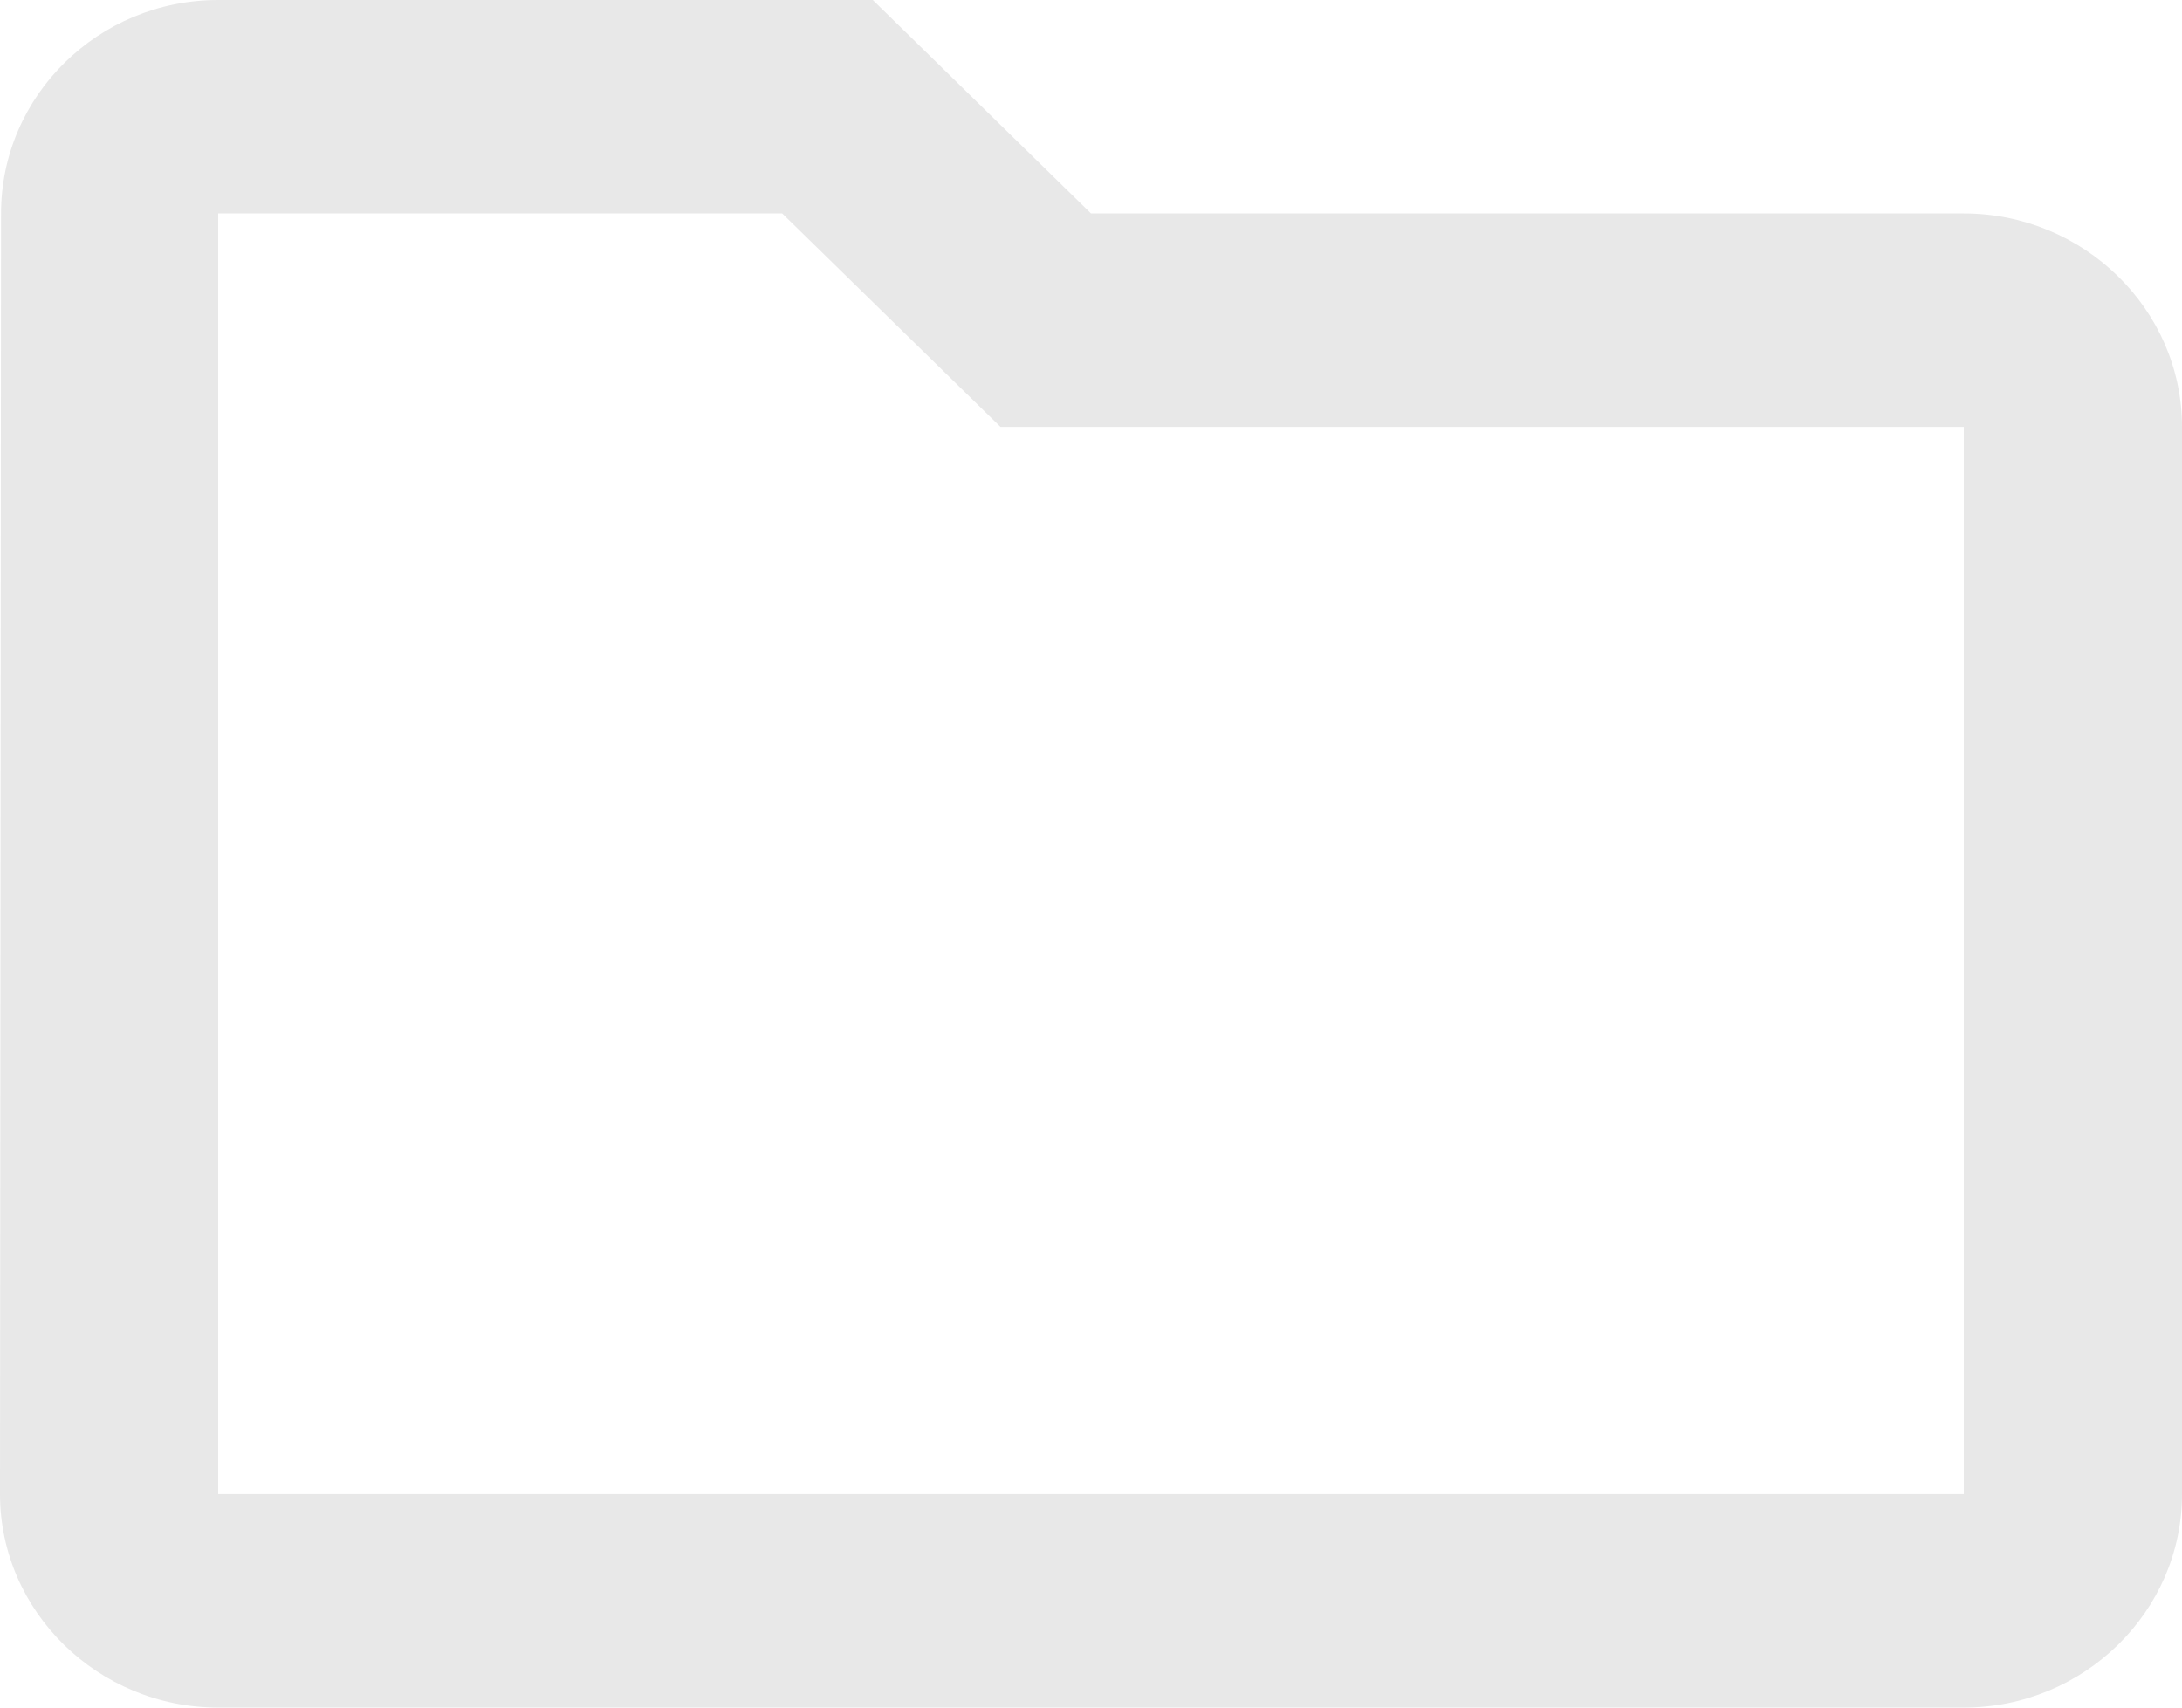
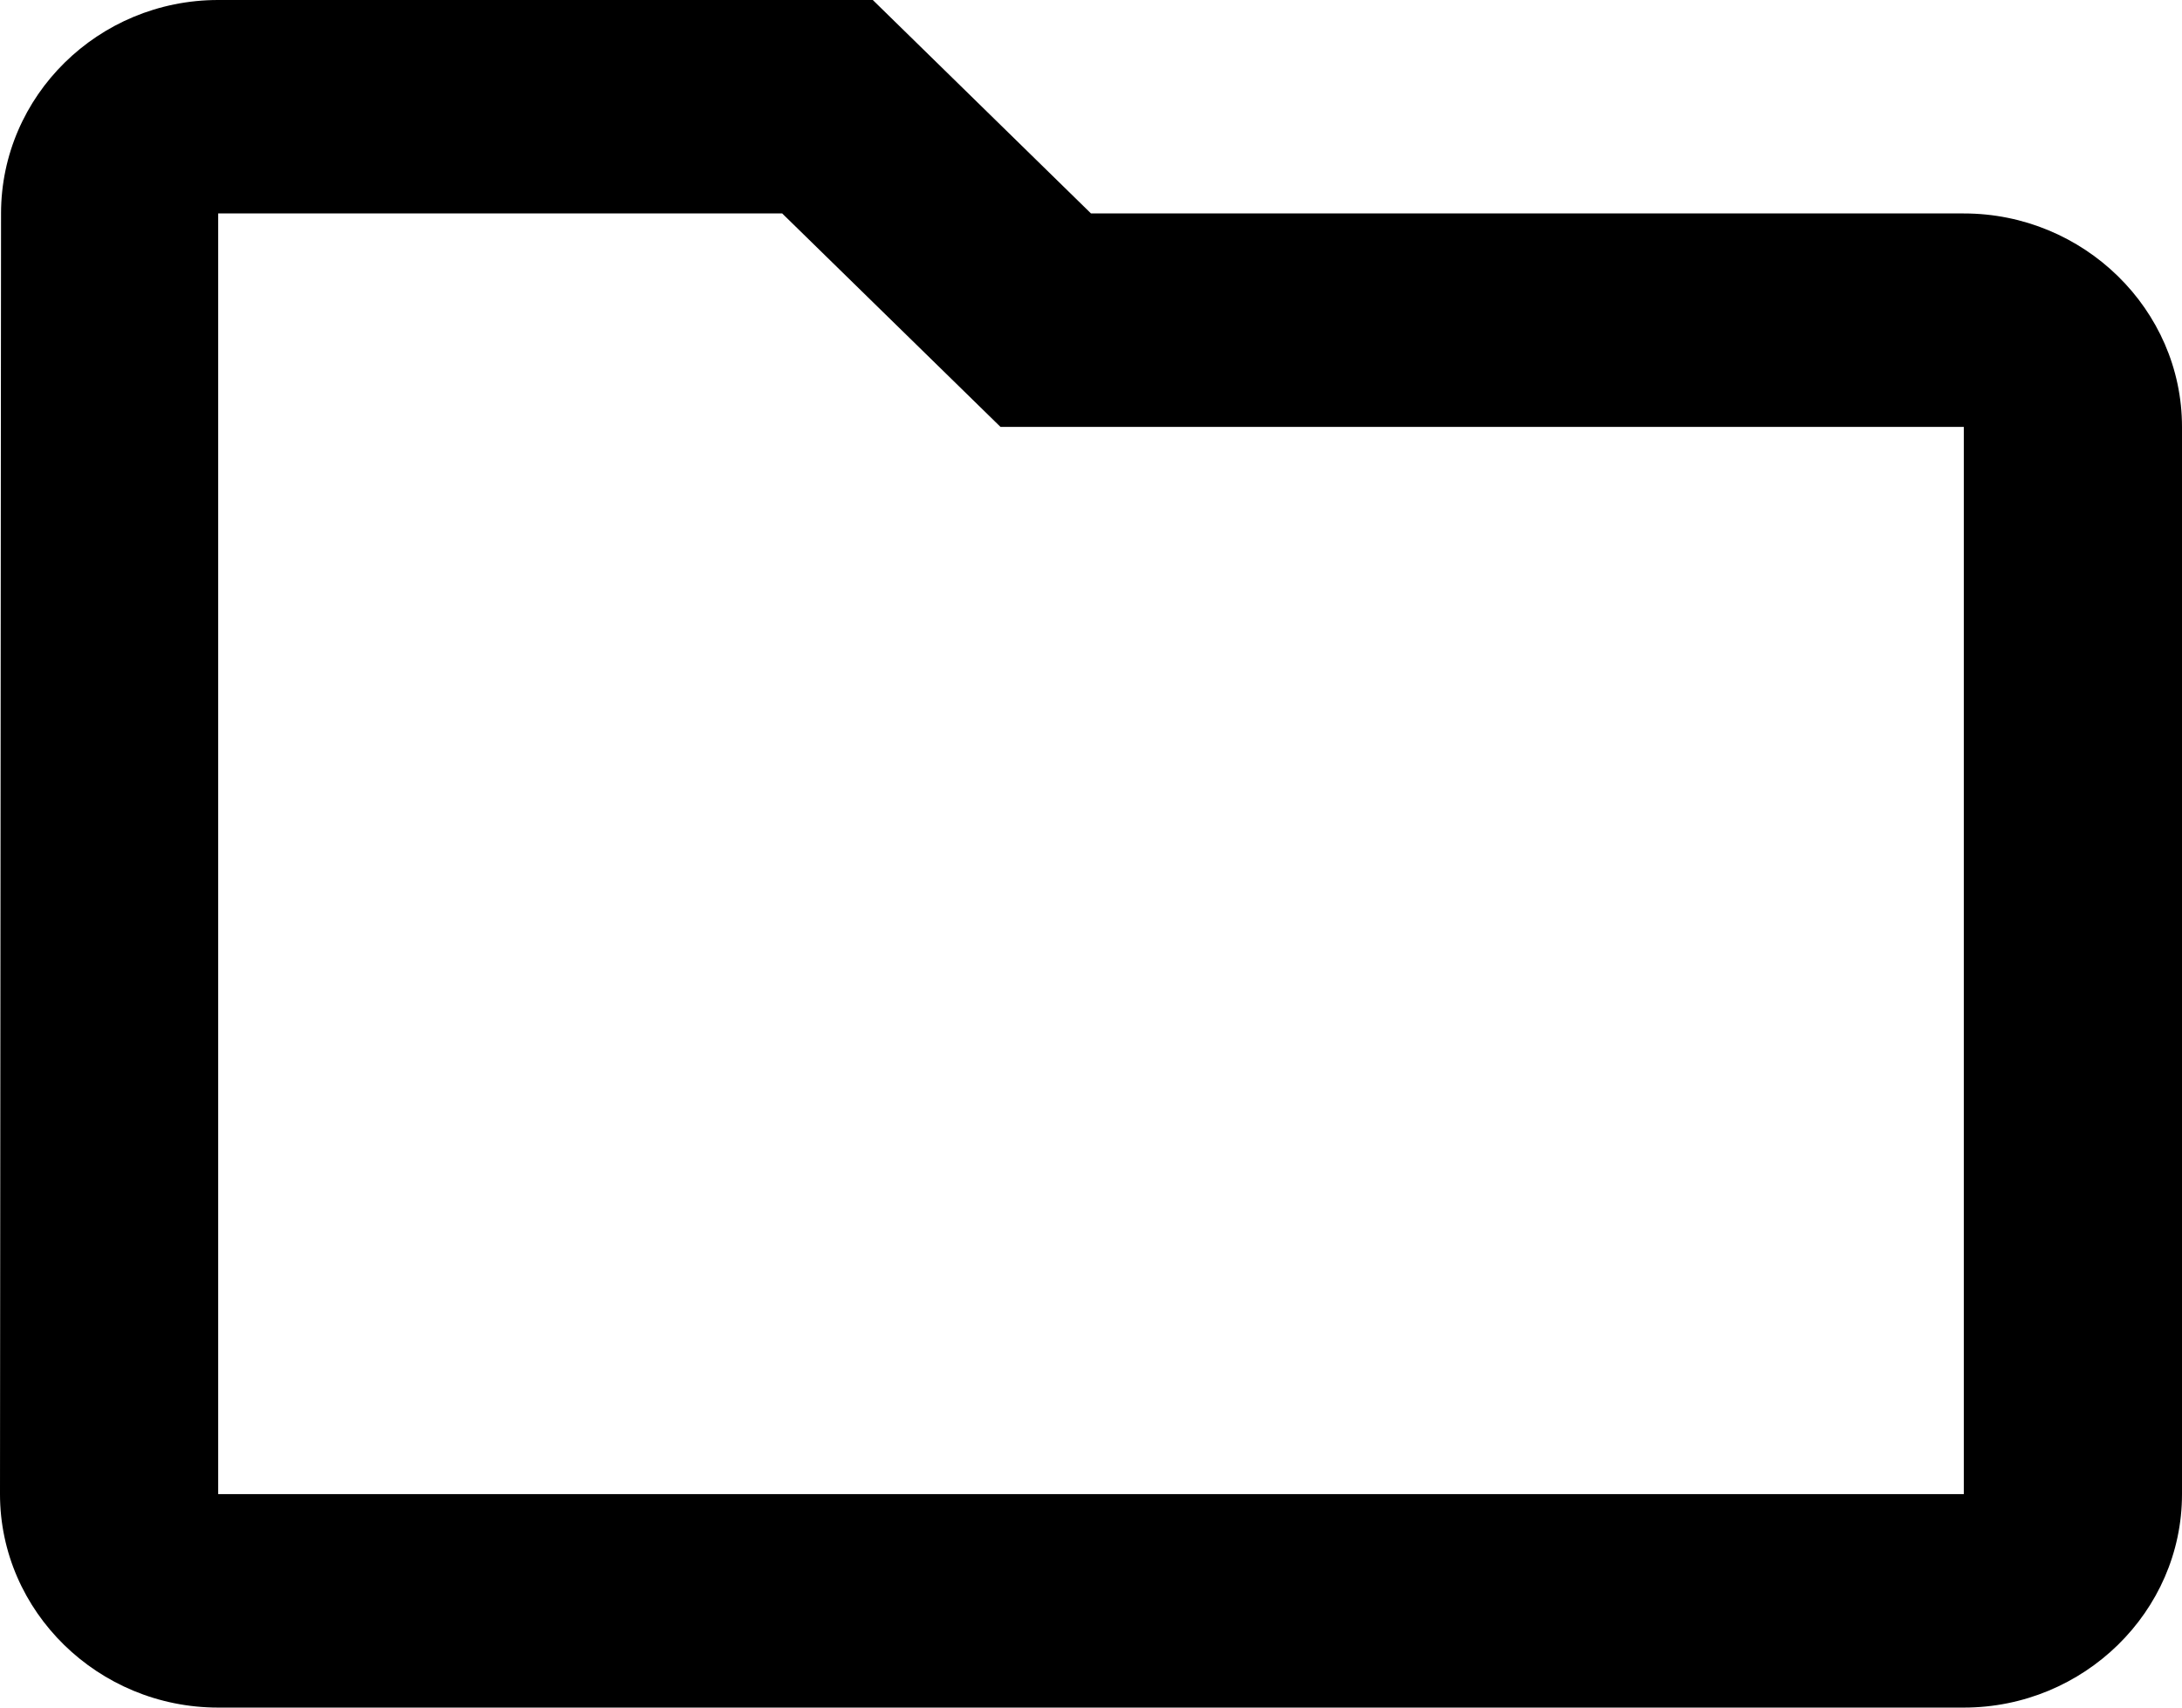
<svg xmlns="http://www.w3.org/2000/svg" width="23" height="18" viewBox="0 0 23 18" fill="none">
-   <path d="M8.245 2.25L10.546 4.5H20.7V15.75H2.3V2.25H8.245ZM9.2 0H2.3C1.035 0 0.011 1.012 0.011 2.25L0 15.75C0 16.988 1.035 18 2.3 18H20.7C21.965 18 23 16.988 23 15.75V4.5C23 3.263 21.965 2.25 20.7 2.25H11.5L9.2 0Z" fill="#E8E8E8" />
+   <path d="M8.245 2.25L10.546 4.5H20.7V15.75H2.3V2.25H8.245ZM9.2 0H2.3C1.035 0 0.011 1.012 0.011 2.25L0 15.75C0 16.988 1.035 18 2.3 18H20.7C21.965 18 23 16.988 23 15.75V4.5C23 3.263 21.965 2.25 20.7 2.25H11.5L9.2 0Z" fill="black" />
</svg>
